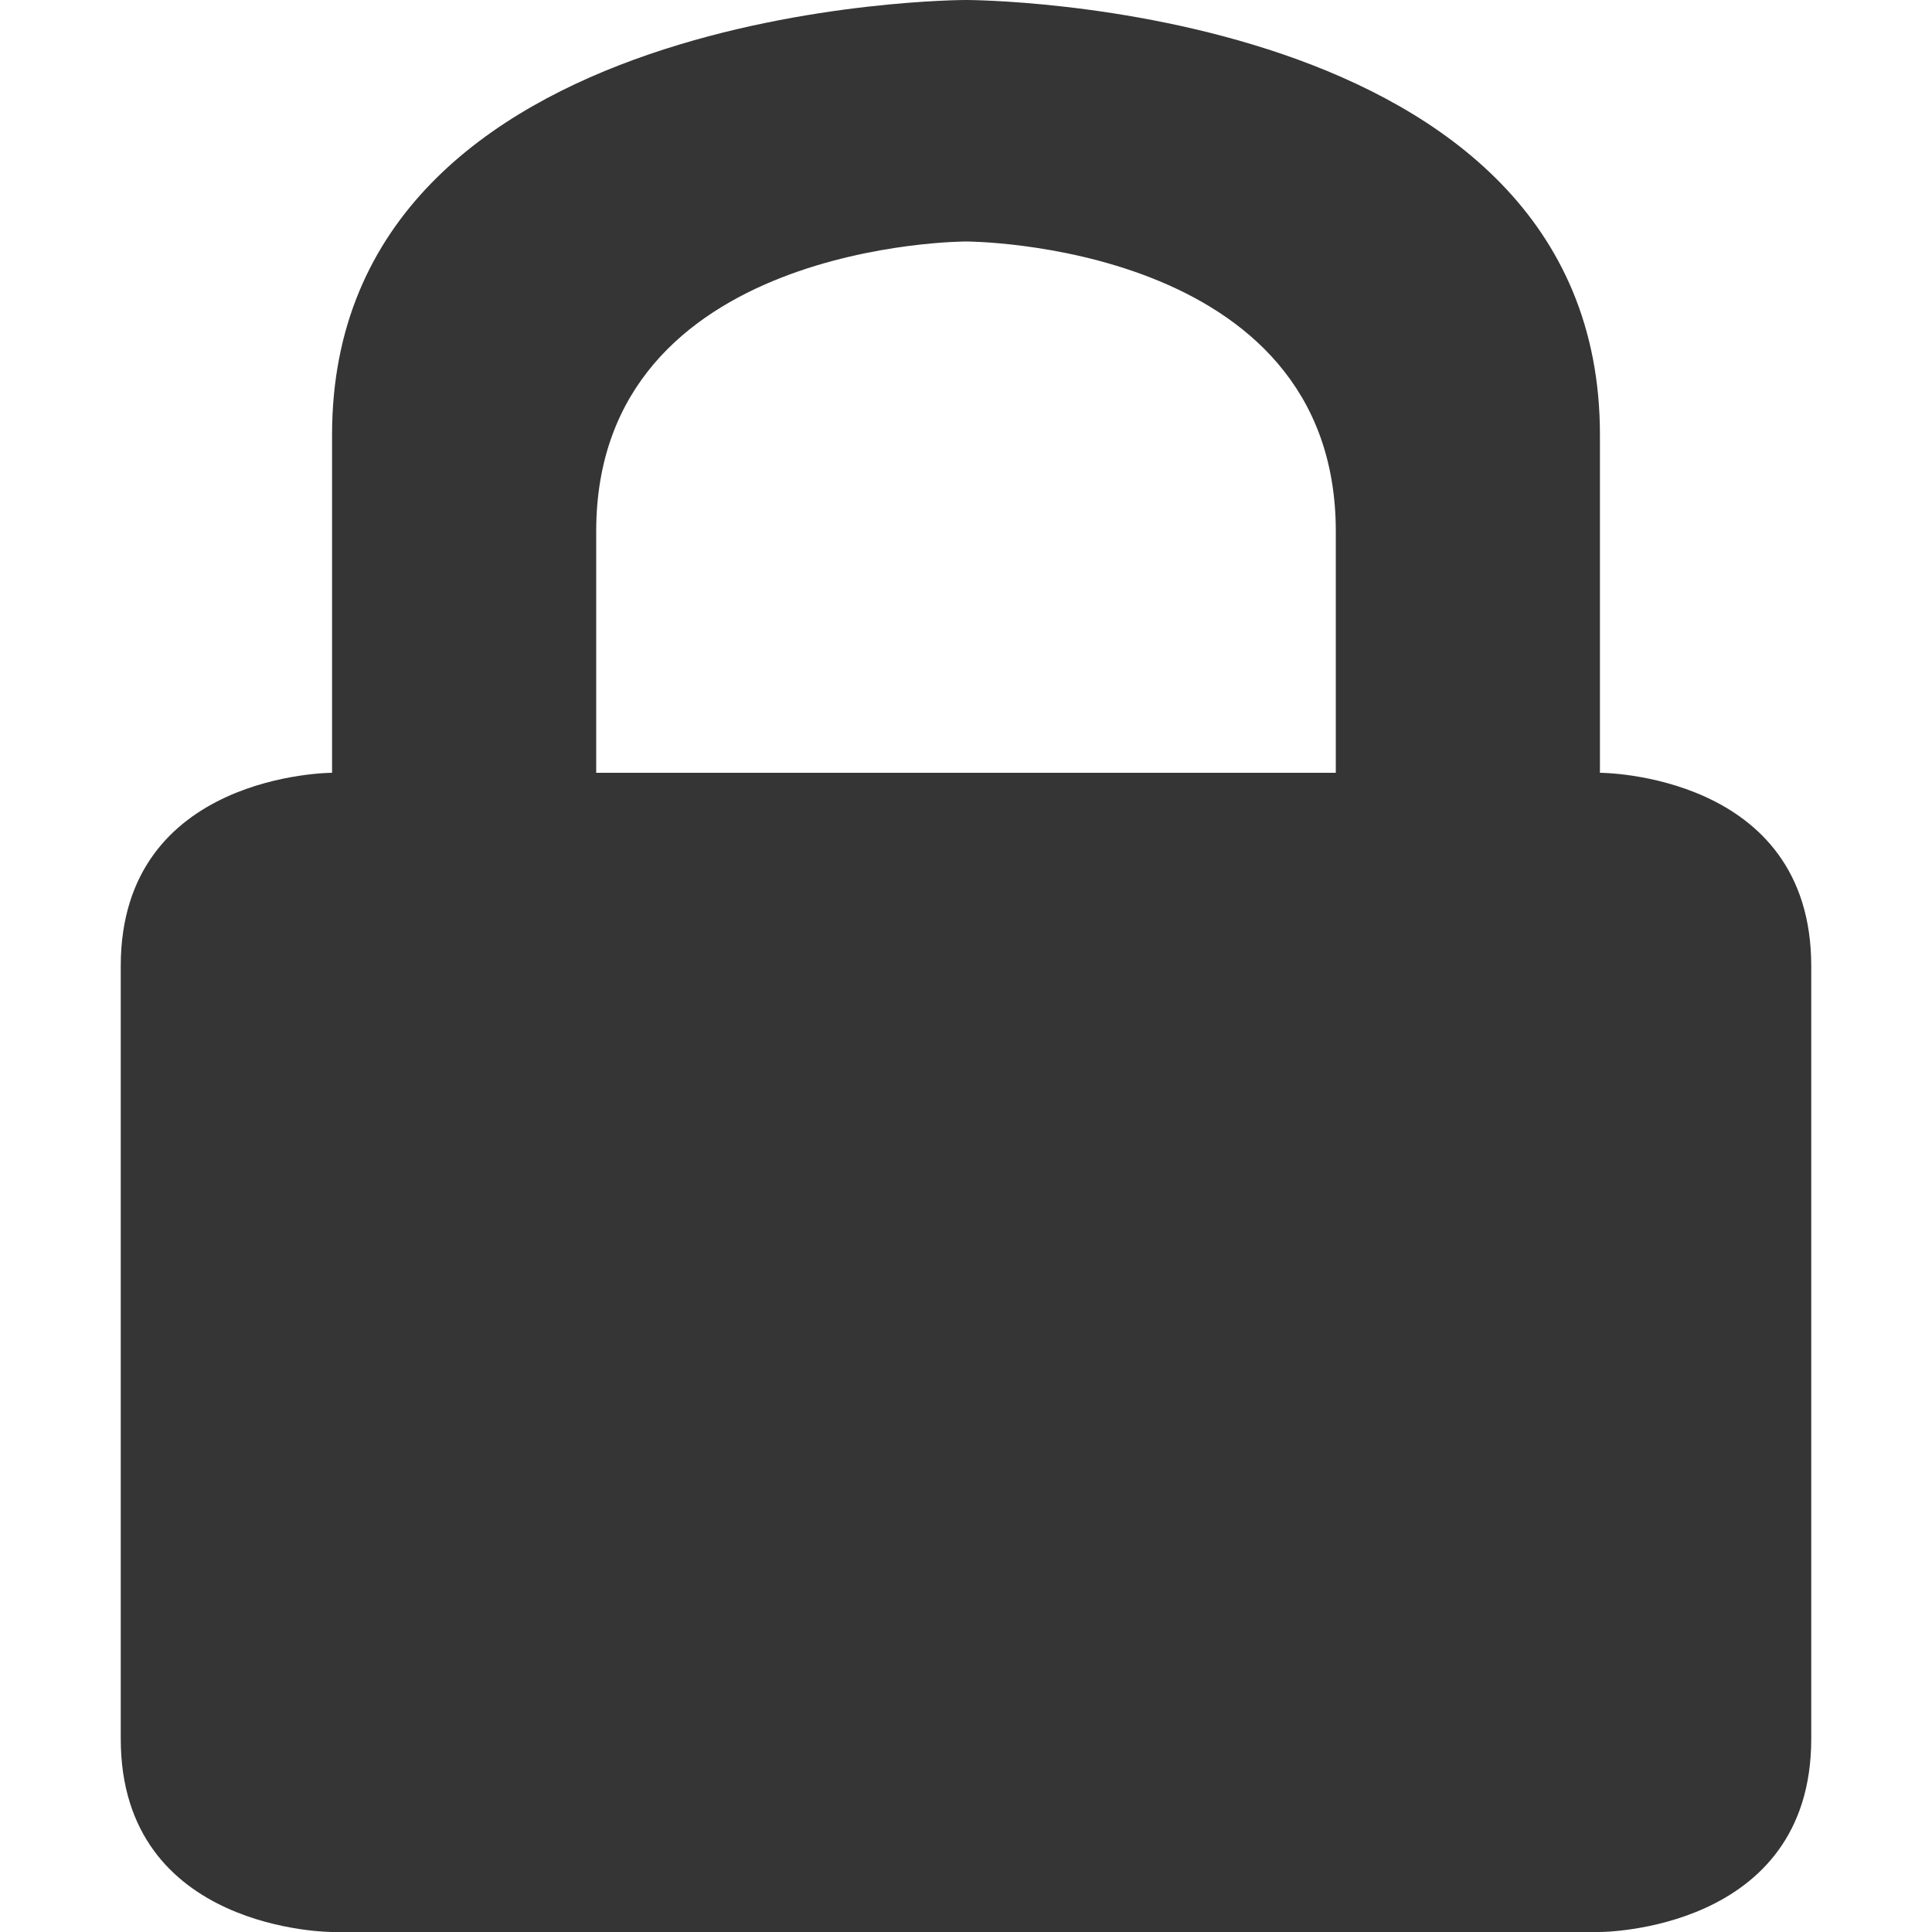
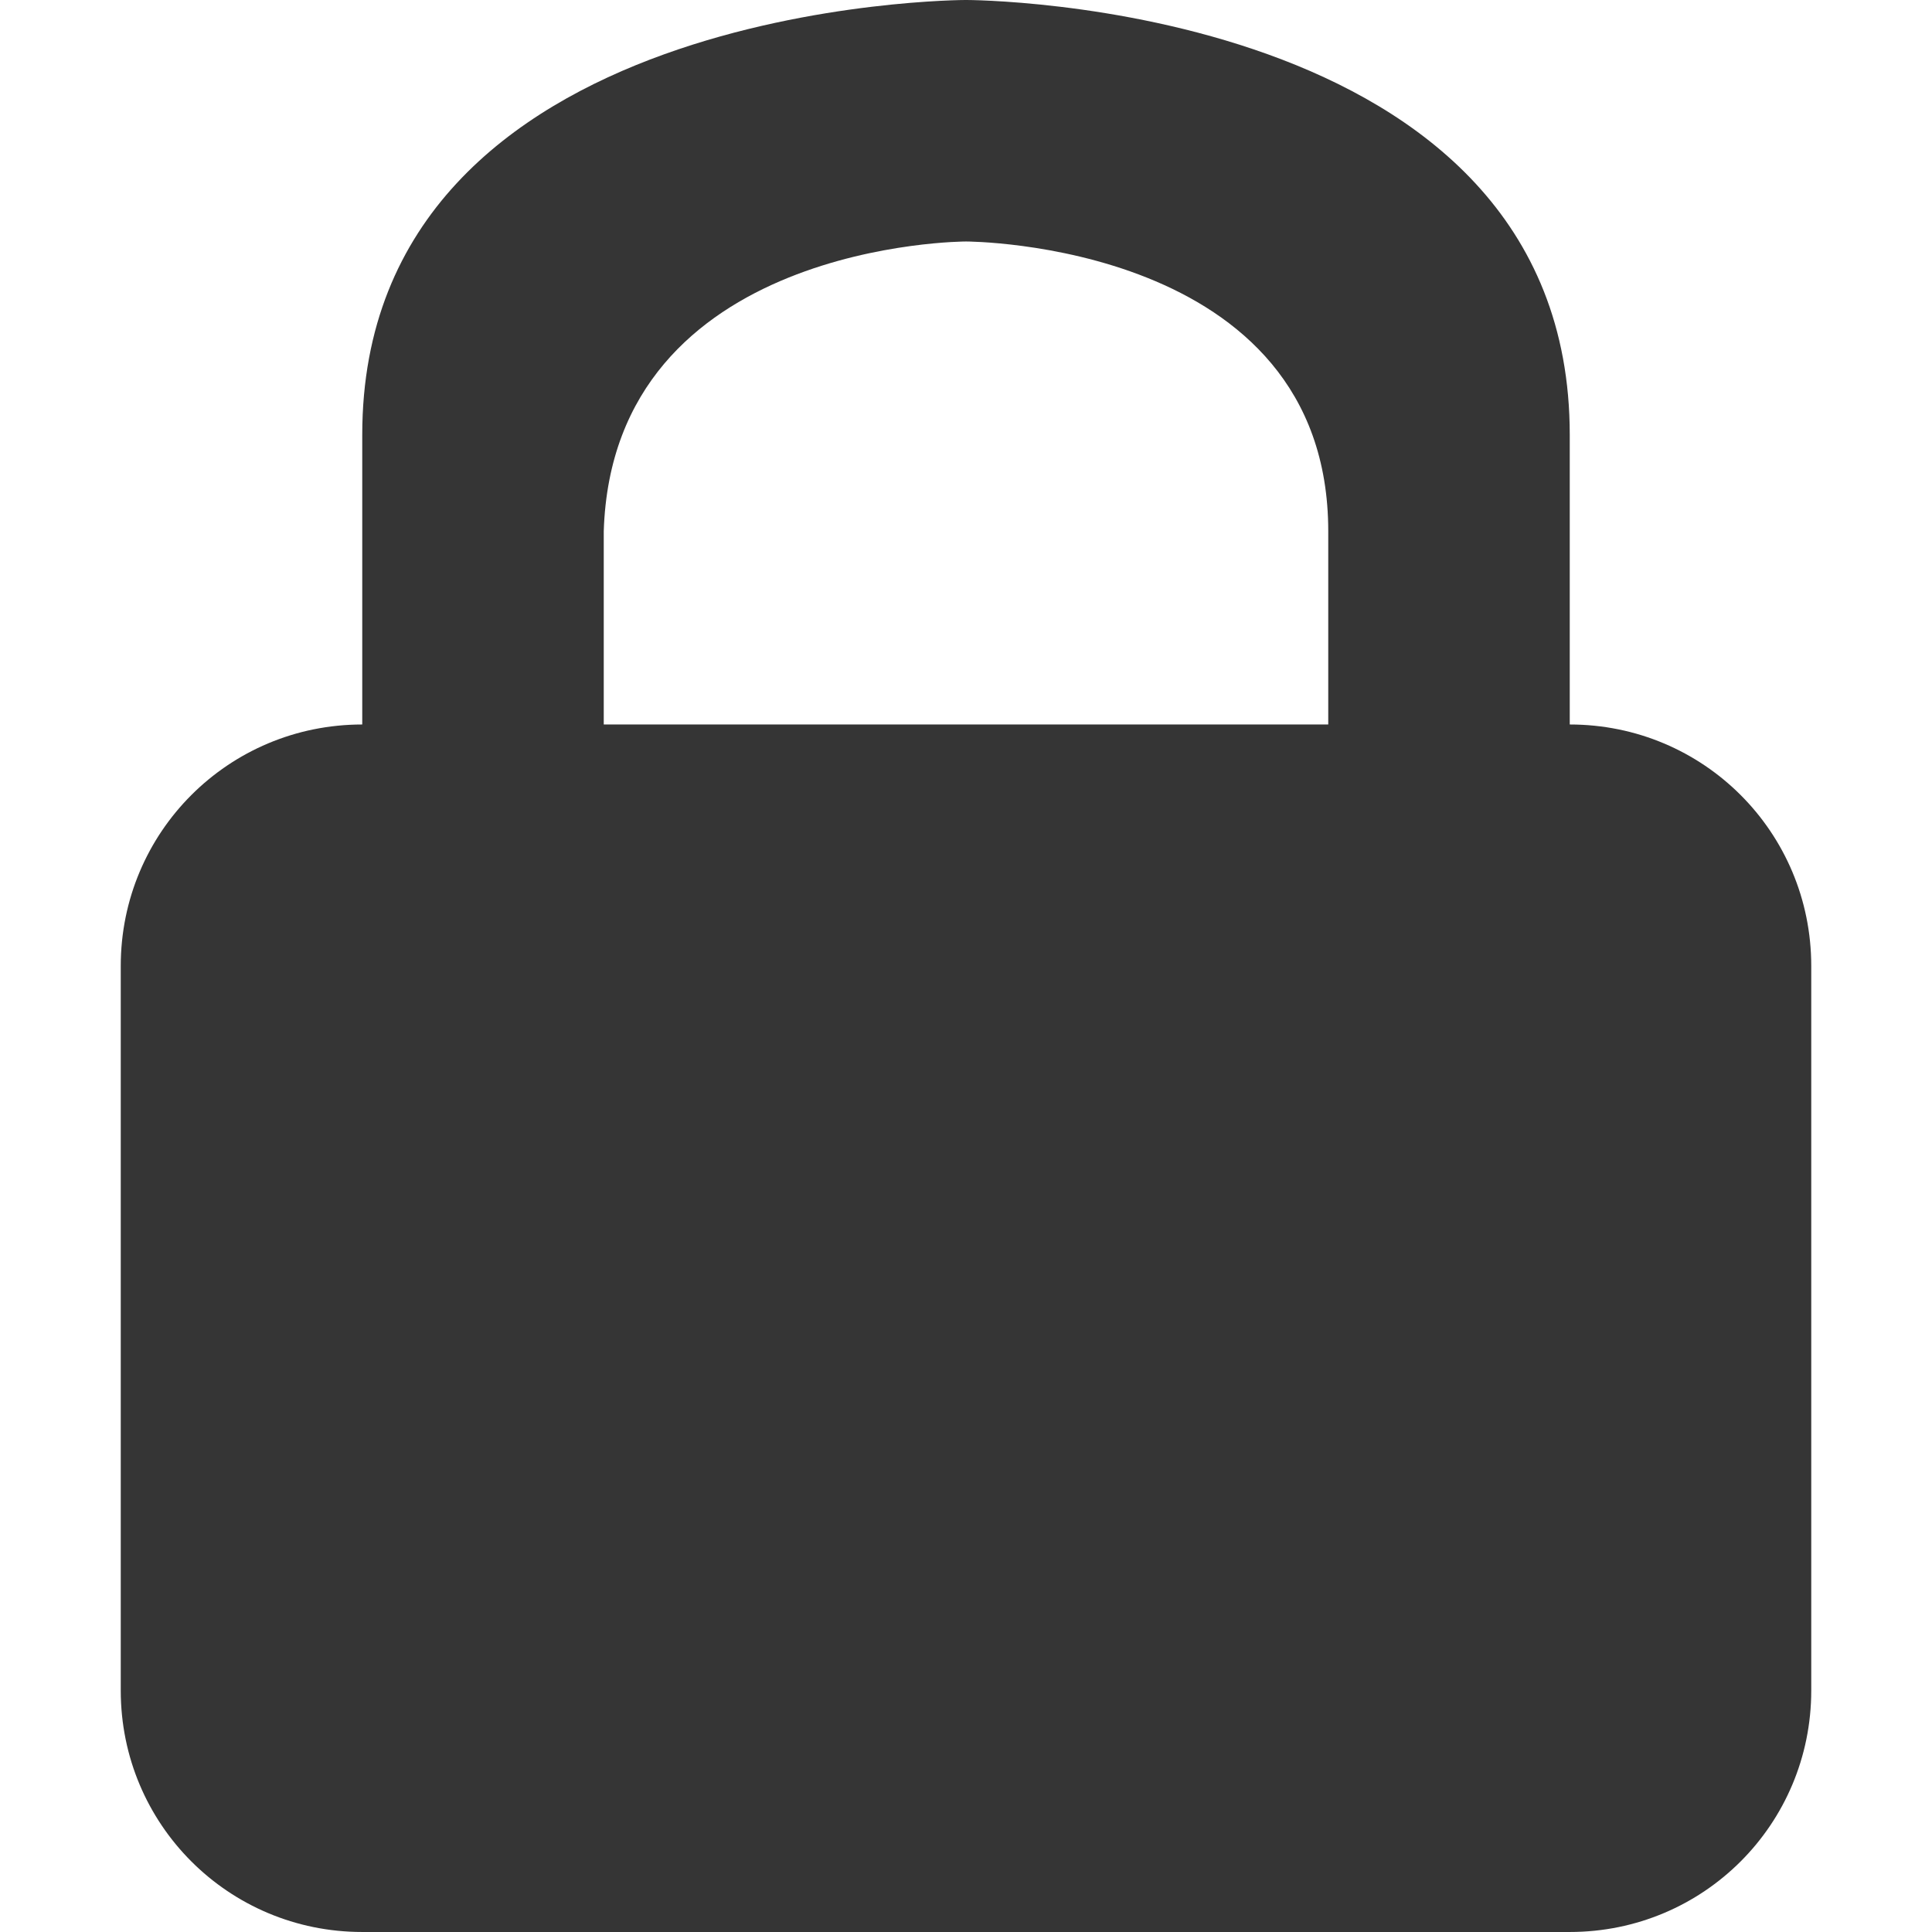
<svg xmlns="http://www.w3.org/2000/svg" viewBox="0 0 16 16" style="enable-background:new" id="svg2" version="1.1">
  <defs id="defs10" />
-   <g style="fill:#353535" transform="matrix(.4375 0 0 .4 -2.5 -403.3449)" id="g4">
-     <path style="line-height:normal;color:#000" d="m 24,1008.362 c 0,0 12,0 12,9 l 0,7 c 0,0 4,0 4,4 l 0,16 c 0,4 -4,4 -4,4 l -24,0 c 0,0 -4,0 -4,-4 l 0,-16 c 0,-4 4,-4 4,-4 l 0,-7 c 0,-9 12,-9 12,-9 z m 0,5 c 0,0 -7,0 -7,6 l 0,5 14,0 0,-5 c 0,-6 -7,-6 -7,-6 z" id="path6" />
+   <g style="fill:#353535;fill-opacity:1;enable-background:new" transform="matrix(0.4375,0,0,0.4,-2.5,-403.3449)" id="g4-8">
+     <path style="color:#000000;line-height:normal;fill:#353535;fill-opacity:1" d="M 8,0 C 8,0 3,-3.9065e-4 3,3.6 L 3,6 C 1.892,6 1,6.892 1,8 l 0,6 c 0,1.108 0.892,2 2,2 l 10,0 c 1.108,0 2,-0.892 2,-2 L 15,8 C 15,6.892 14.108,6 13,6 L 13,3.6 C 13,-3.9065e-4 8,0 8,0 Z m 0,2 c 0,0 3,3.906e-4 3,2.4 L 11,6 5,6 5,4.4 C 5.075,2 8,2 8,2 Z" transform="matrix(2.285714,0,0,2.5,5.714286,1008.362)" id="path6-3" />
  </g>
</svg>
